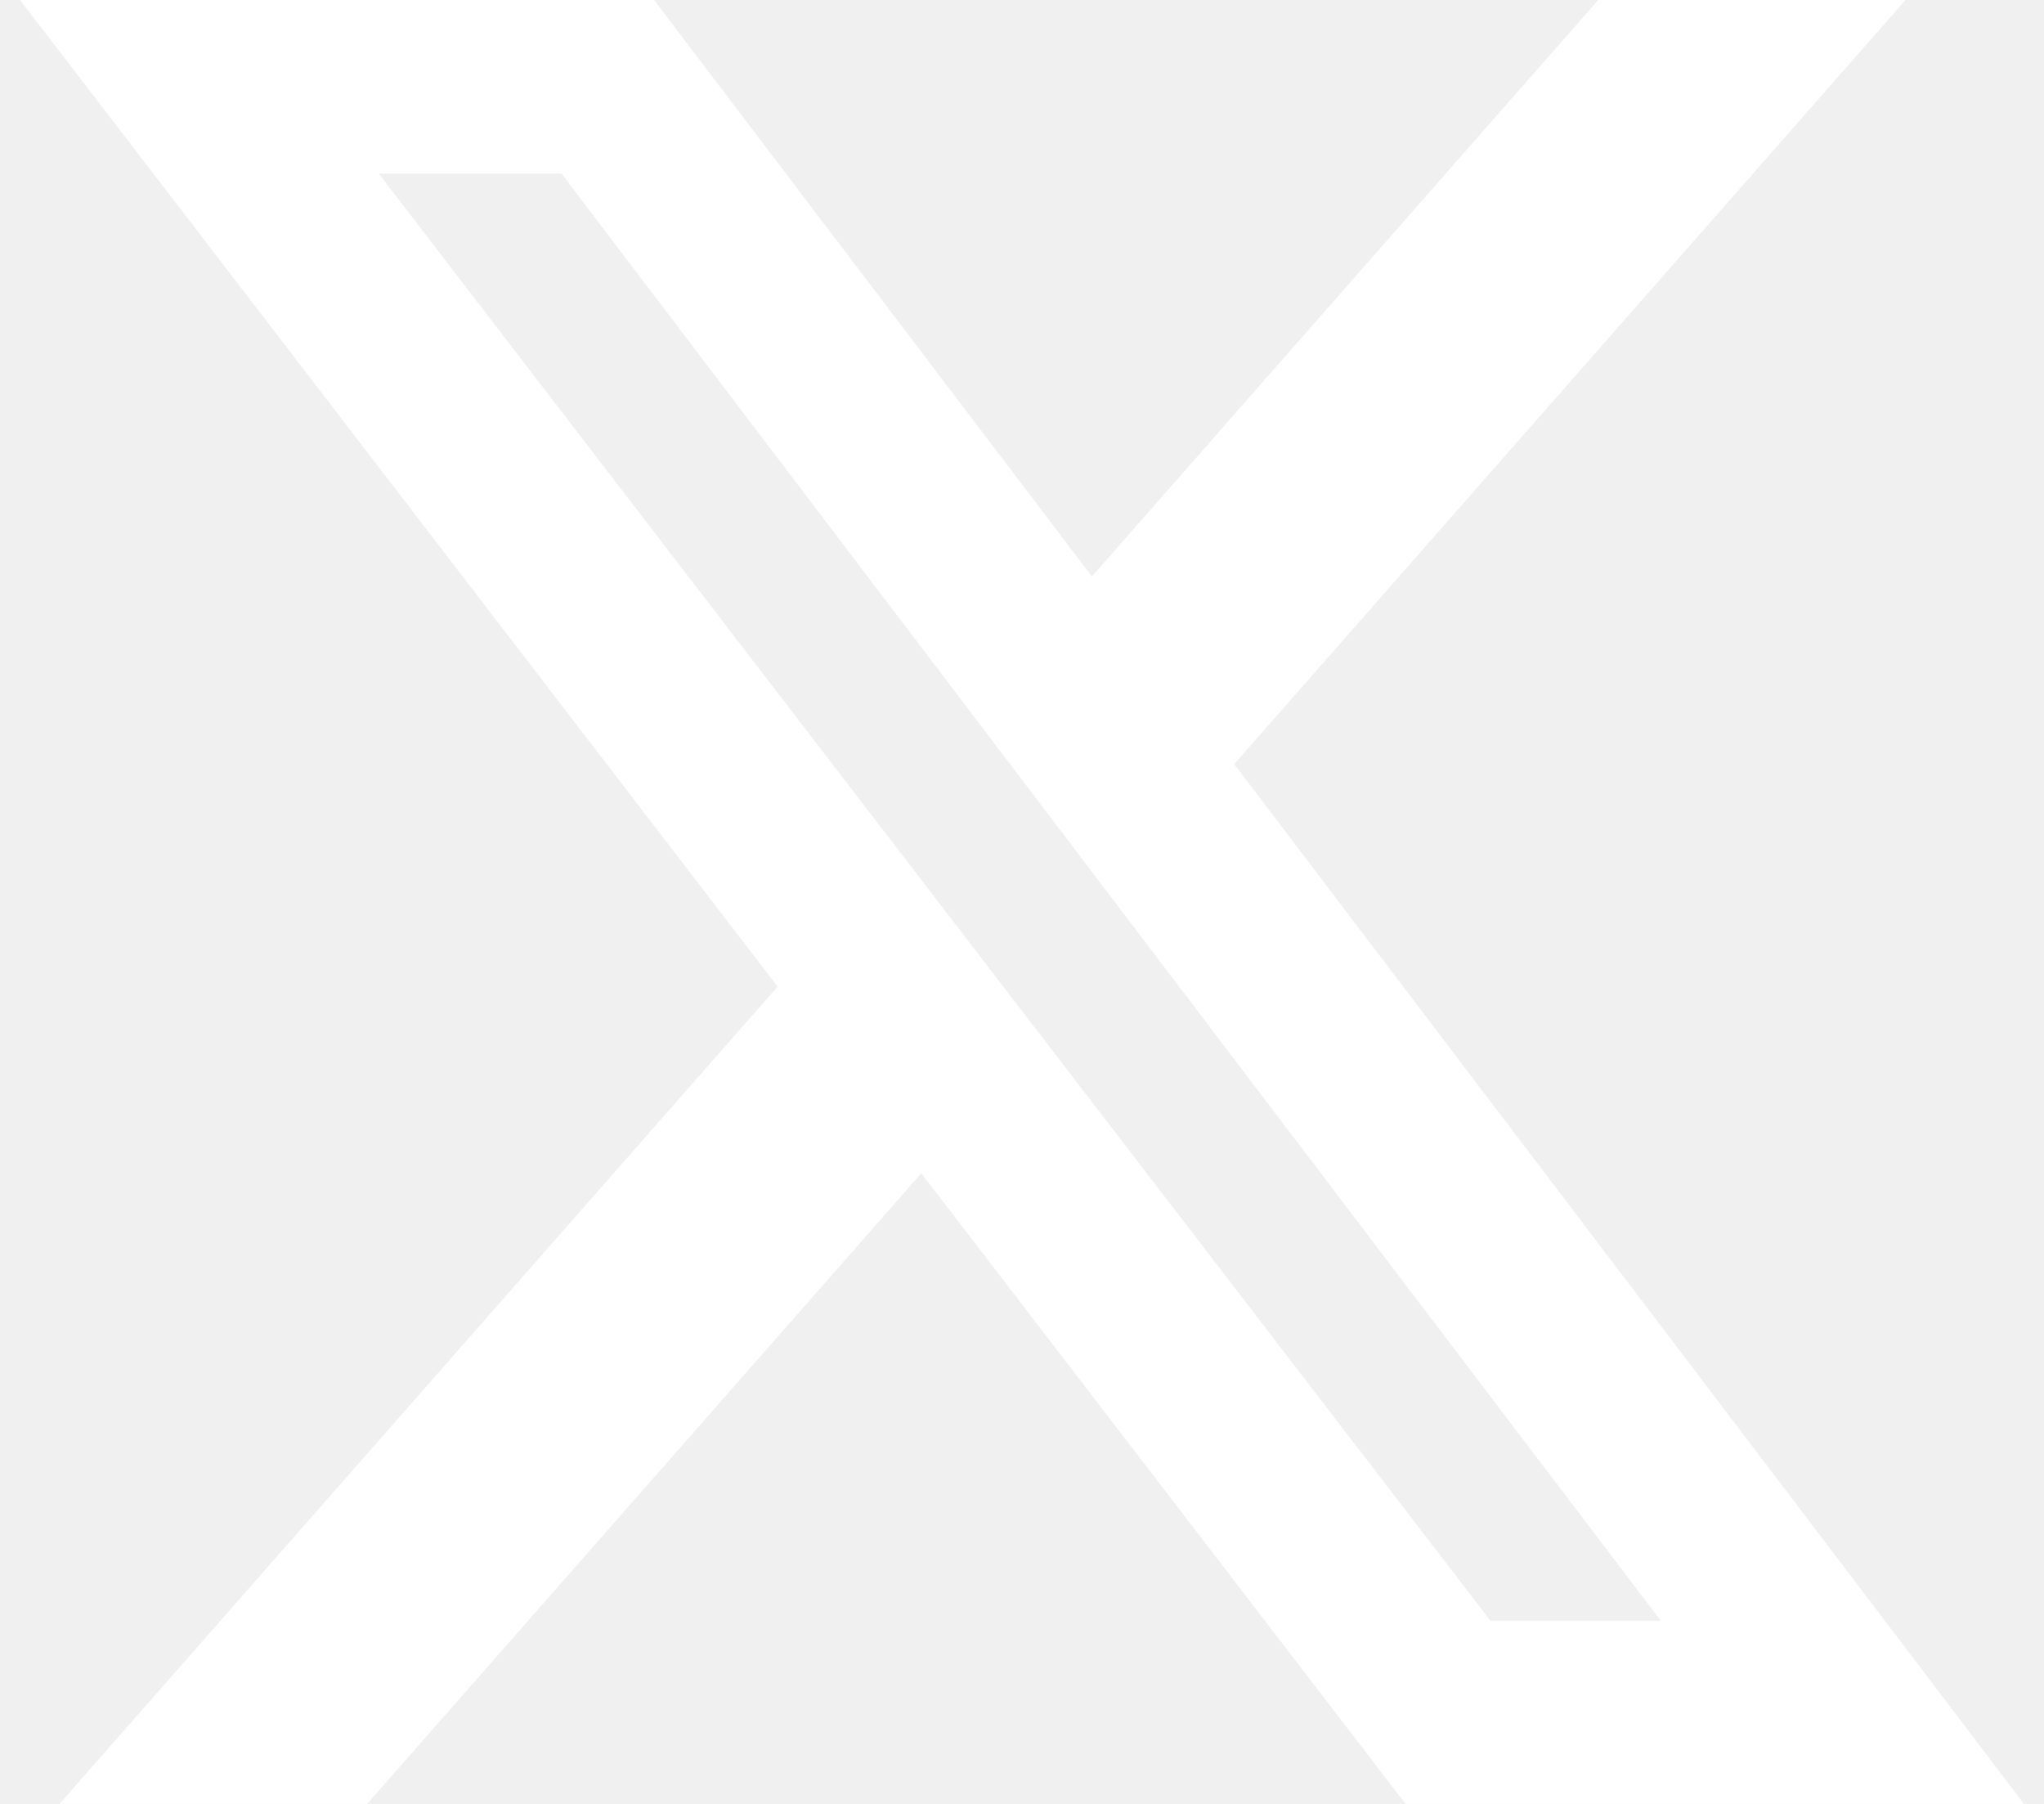
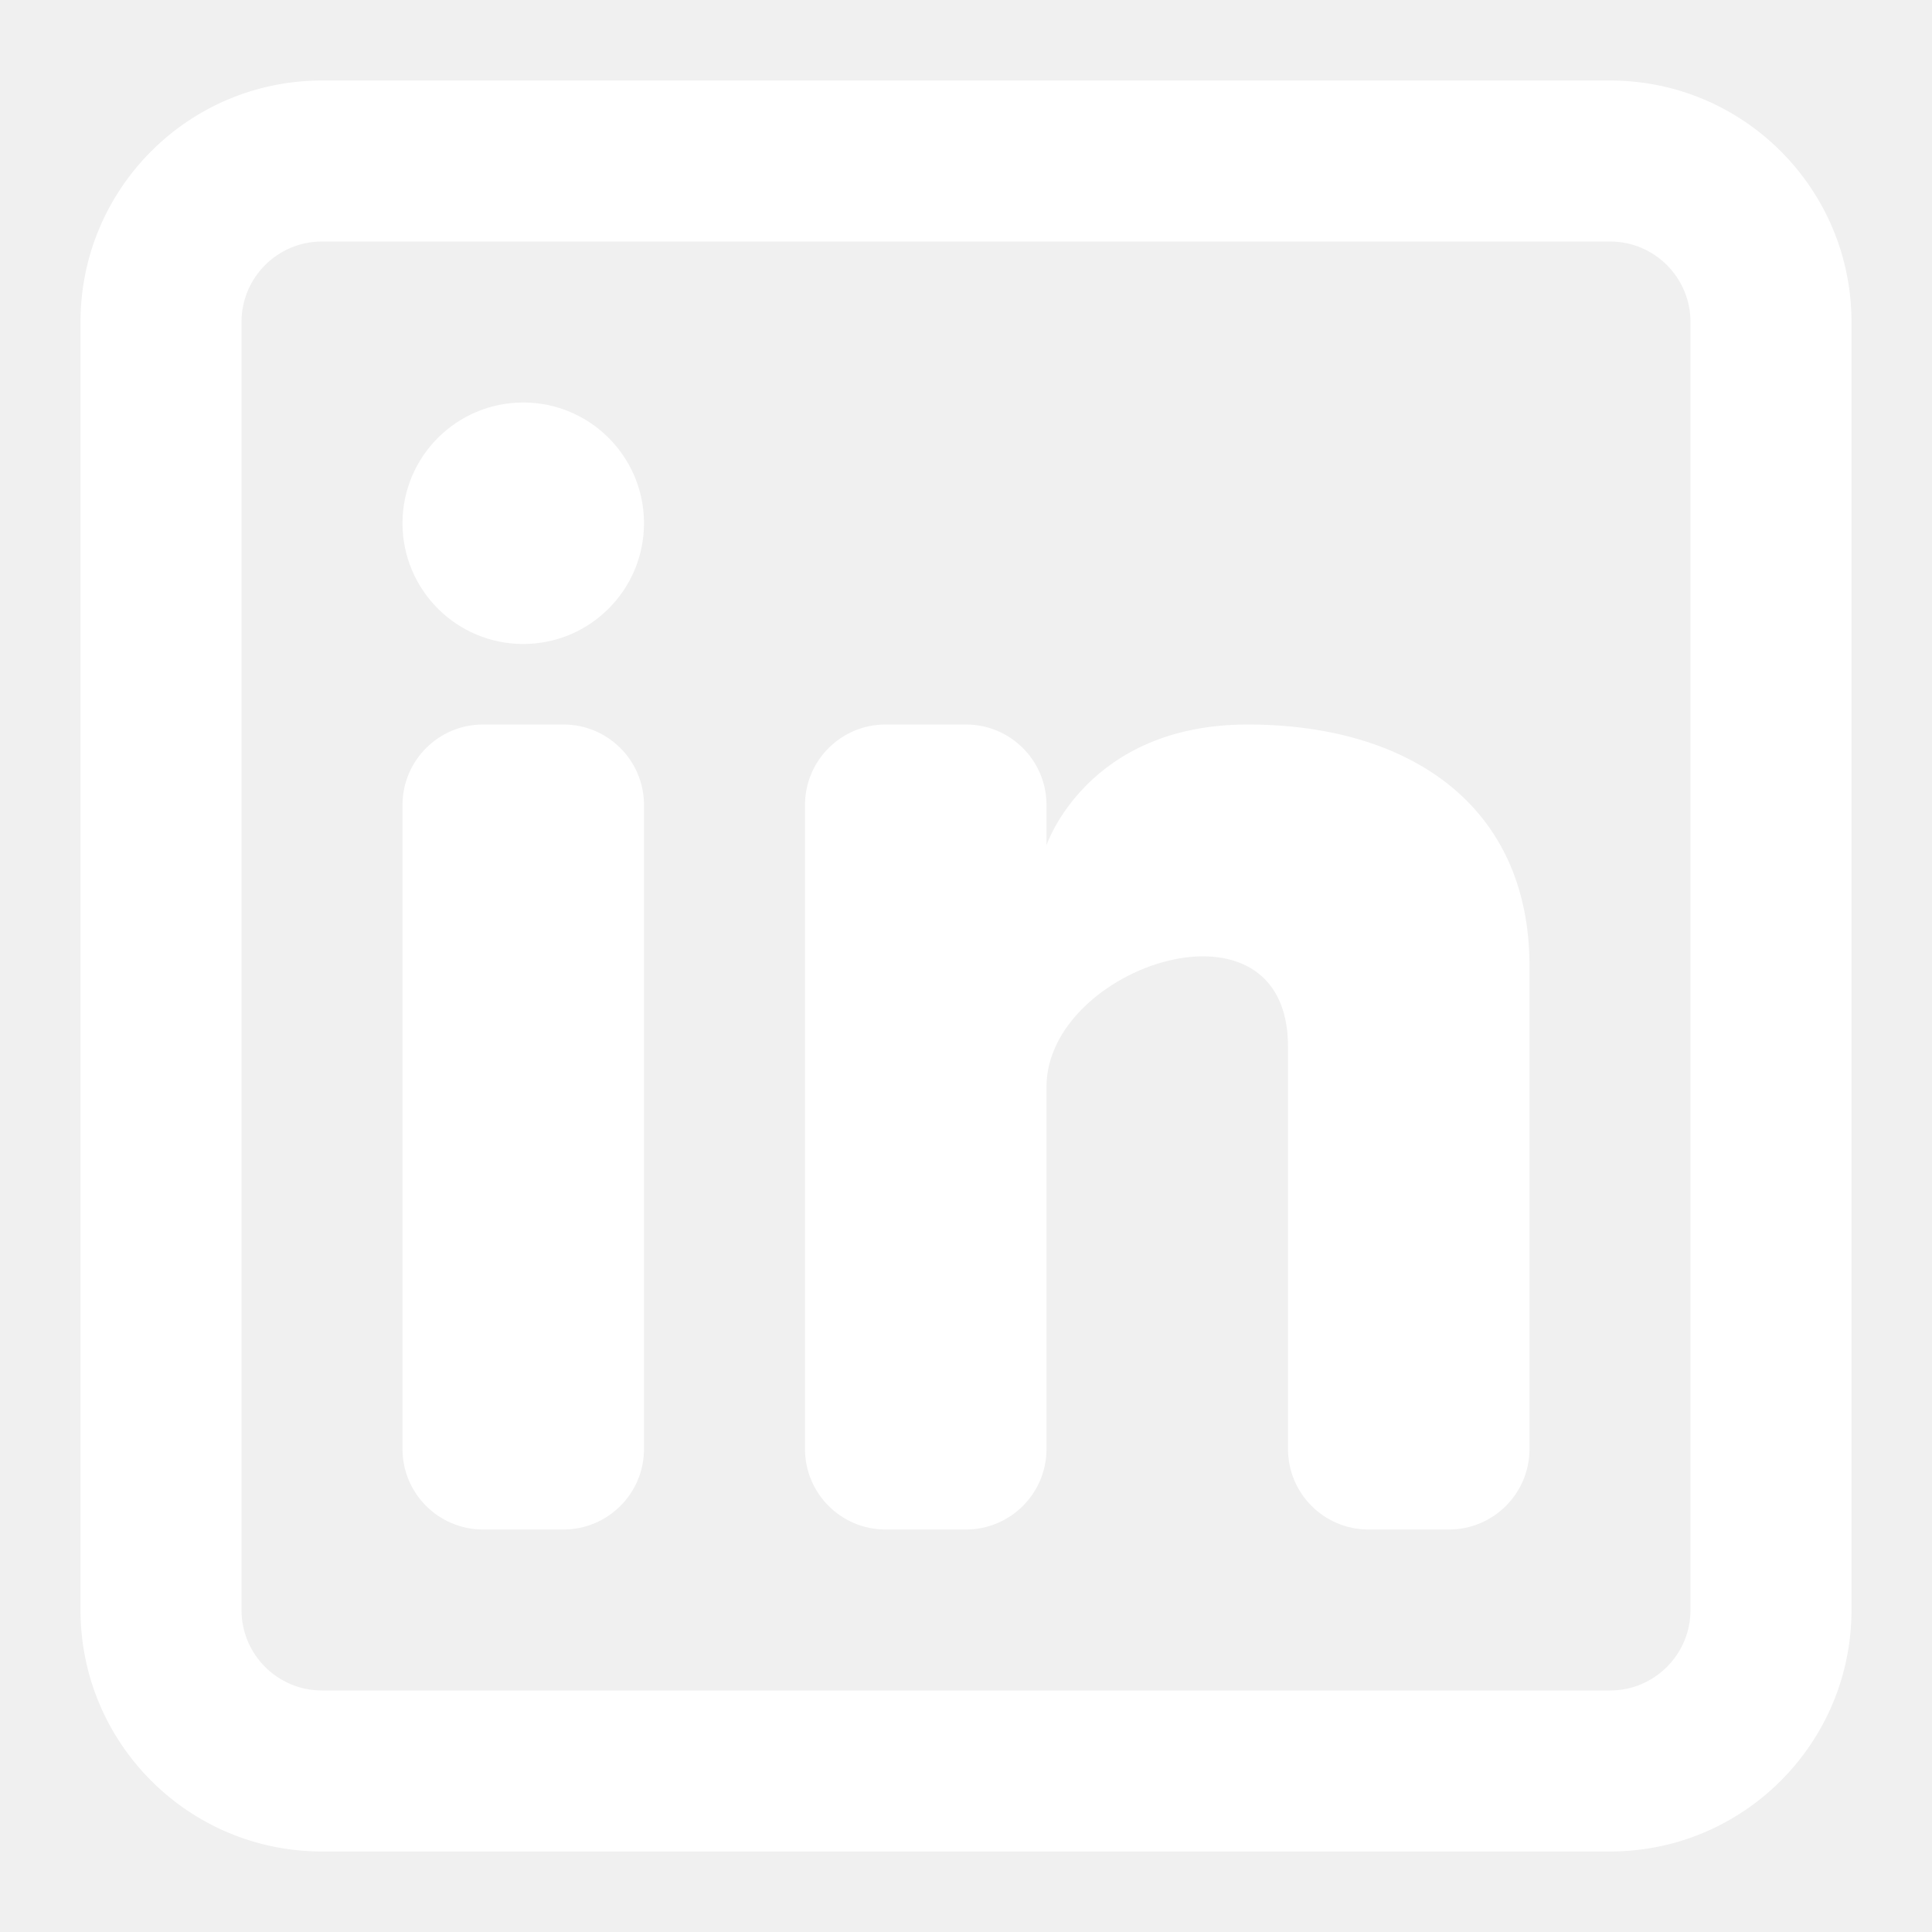
- <svg xmlns="http://www.w3.org/2000/svg" width="34" height="30" viewBox="0 0 34 30" fill="none">
-   <path d="M26.585 0H31.697L20.53 12.708L33.667 30H23.38L15.325 19.512L6.107 30H0.99L12.935 16.408L0.333 0H10.88L18.163 9.587L26.585 0ZM24.792 26.953H27.625L9.34 2.887H6.3L24.792 26.953Z" fill="white" />
+ <svg xmlns="http://www.w3.org/2000/svg" width="32px" height="32px" viewBox="0 0 24 24" fill="none">
+   <g id="SVGRepo_bgCarrier" stroke-width="0" />
+   <g id="SVGRepo_tracerCarrier" stroke-linecap="round" stroke-linejoin="round" />
+   <g id="SVGRepo_iconCarrier">
+     <path d="M6.5 8C7.328 8 8 7.328 8 6.5C8 5.672 7.328 5 6.5 5C5.672 5 5 5.672 5 6.5C5 7.328 5.672 8 6.5 8Z" fill="#ffffff" />
+     <path d="M5 10C5 9.448 5.448 9 6 9H7C7.552 9 8 9.448 8 10V18C8 18.552 7.552 19 7 19H6C5.448 19 5 18.552 5 18V10Z" fill="#ffffff" />
+     <path d="M11 19H12C12.552 19 13 18.552 13 18V13.5C13 12 16 11 16 13V18C16 18.553 16.448 19 17 19H18C18.552 19 19 18.552 19 18V12C19 10 17.5 9 15.5 9C13.5 9 13 10.5 13 10.5V10C13 9.448 12.552 9 12 9H11C10.448 9 10 9.448 10 10V18C10 18.552 10.448 19 11 19Z" fill="#ffffff" />
+     <path fill-rule="evenodd" clip-rule="evenodd" d="M20 1C21.657 1 23 2.343 23 4V20C23 21.657 21.657 23 20 23H4C2.343 23 1 21.657 1 20V4C1 2.343 2.343 1 4 1H20ZM20 3C20.552 3 21 3.448 21 4V20C21 20.552 20.552 21 20 21H4C3.448 21 3 20.552 3 20V4C3 3.448 3.448 3 4 3H20Z" fill="#ffffff" />
+   </g>
</svg>
